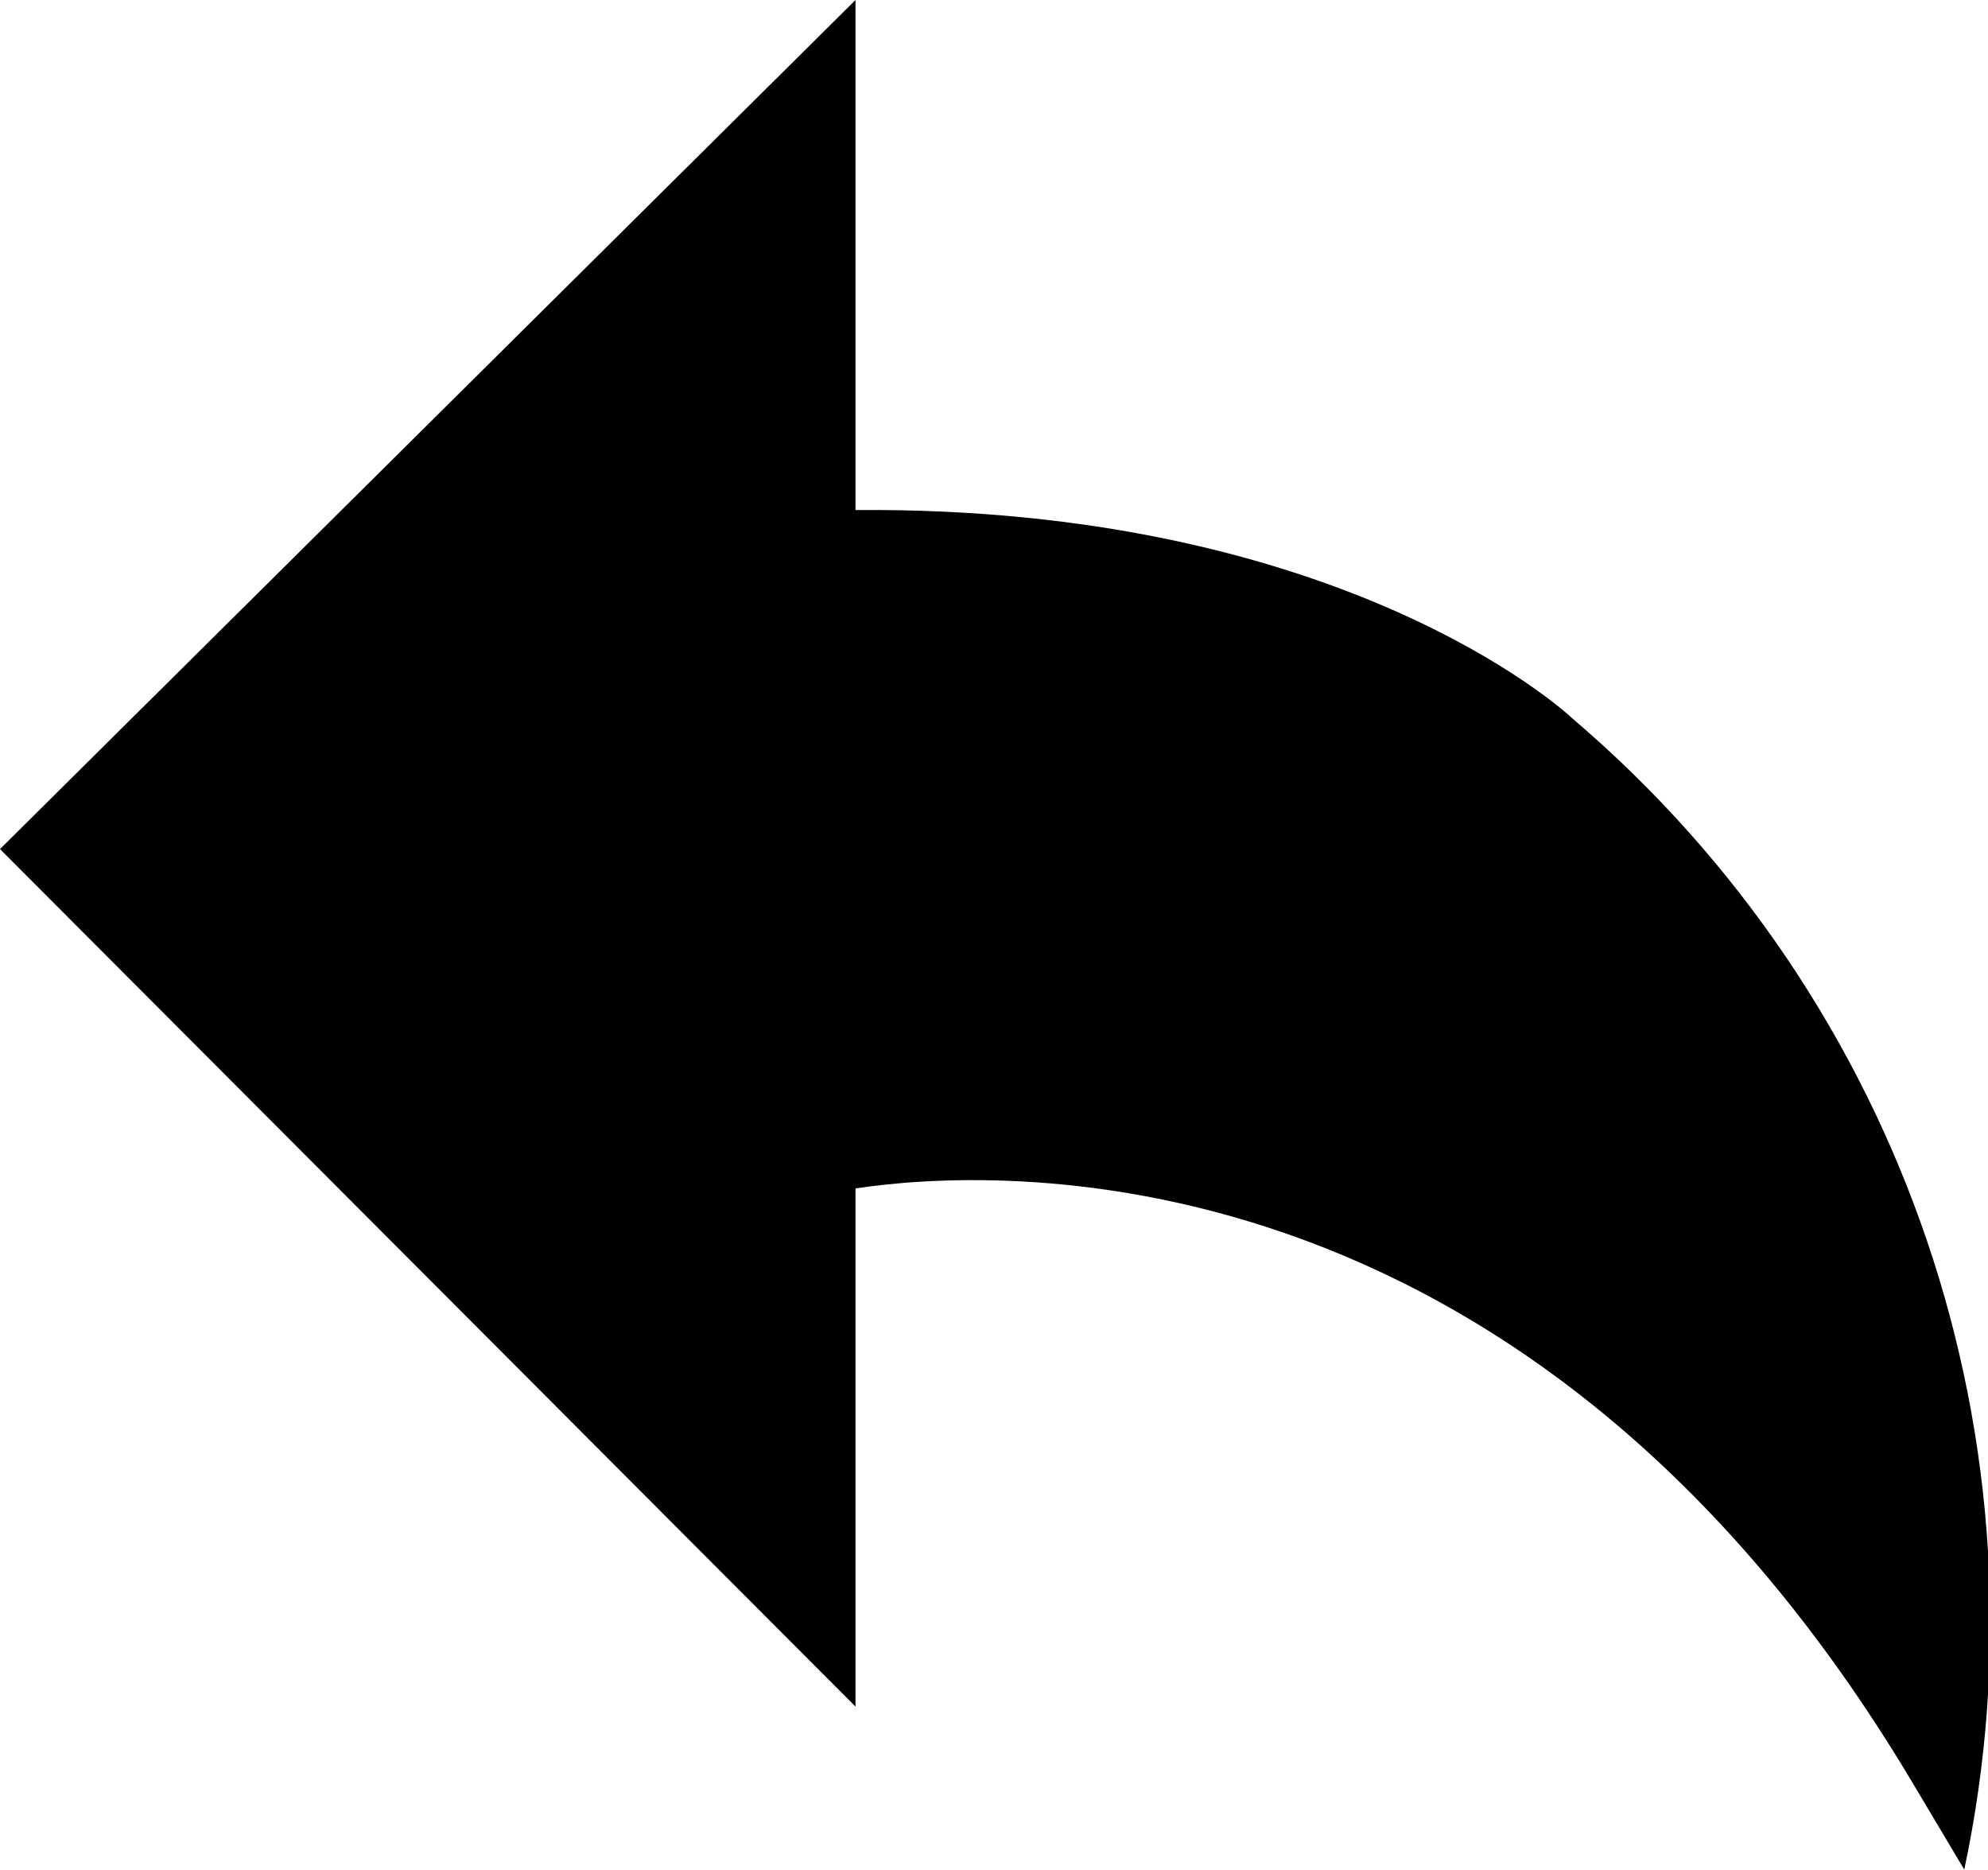
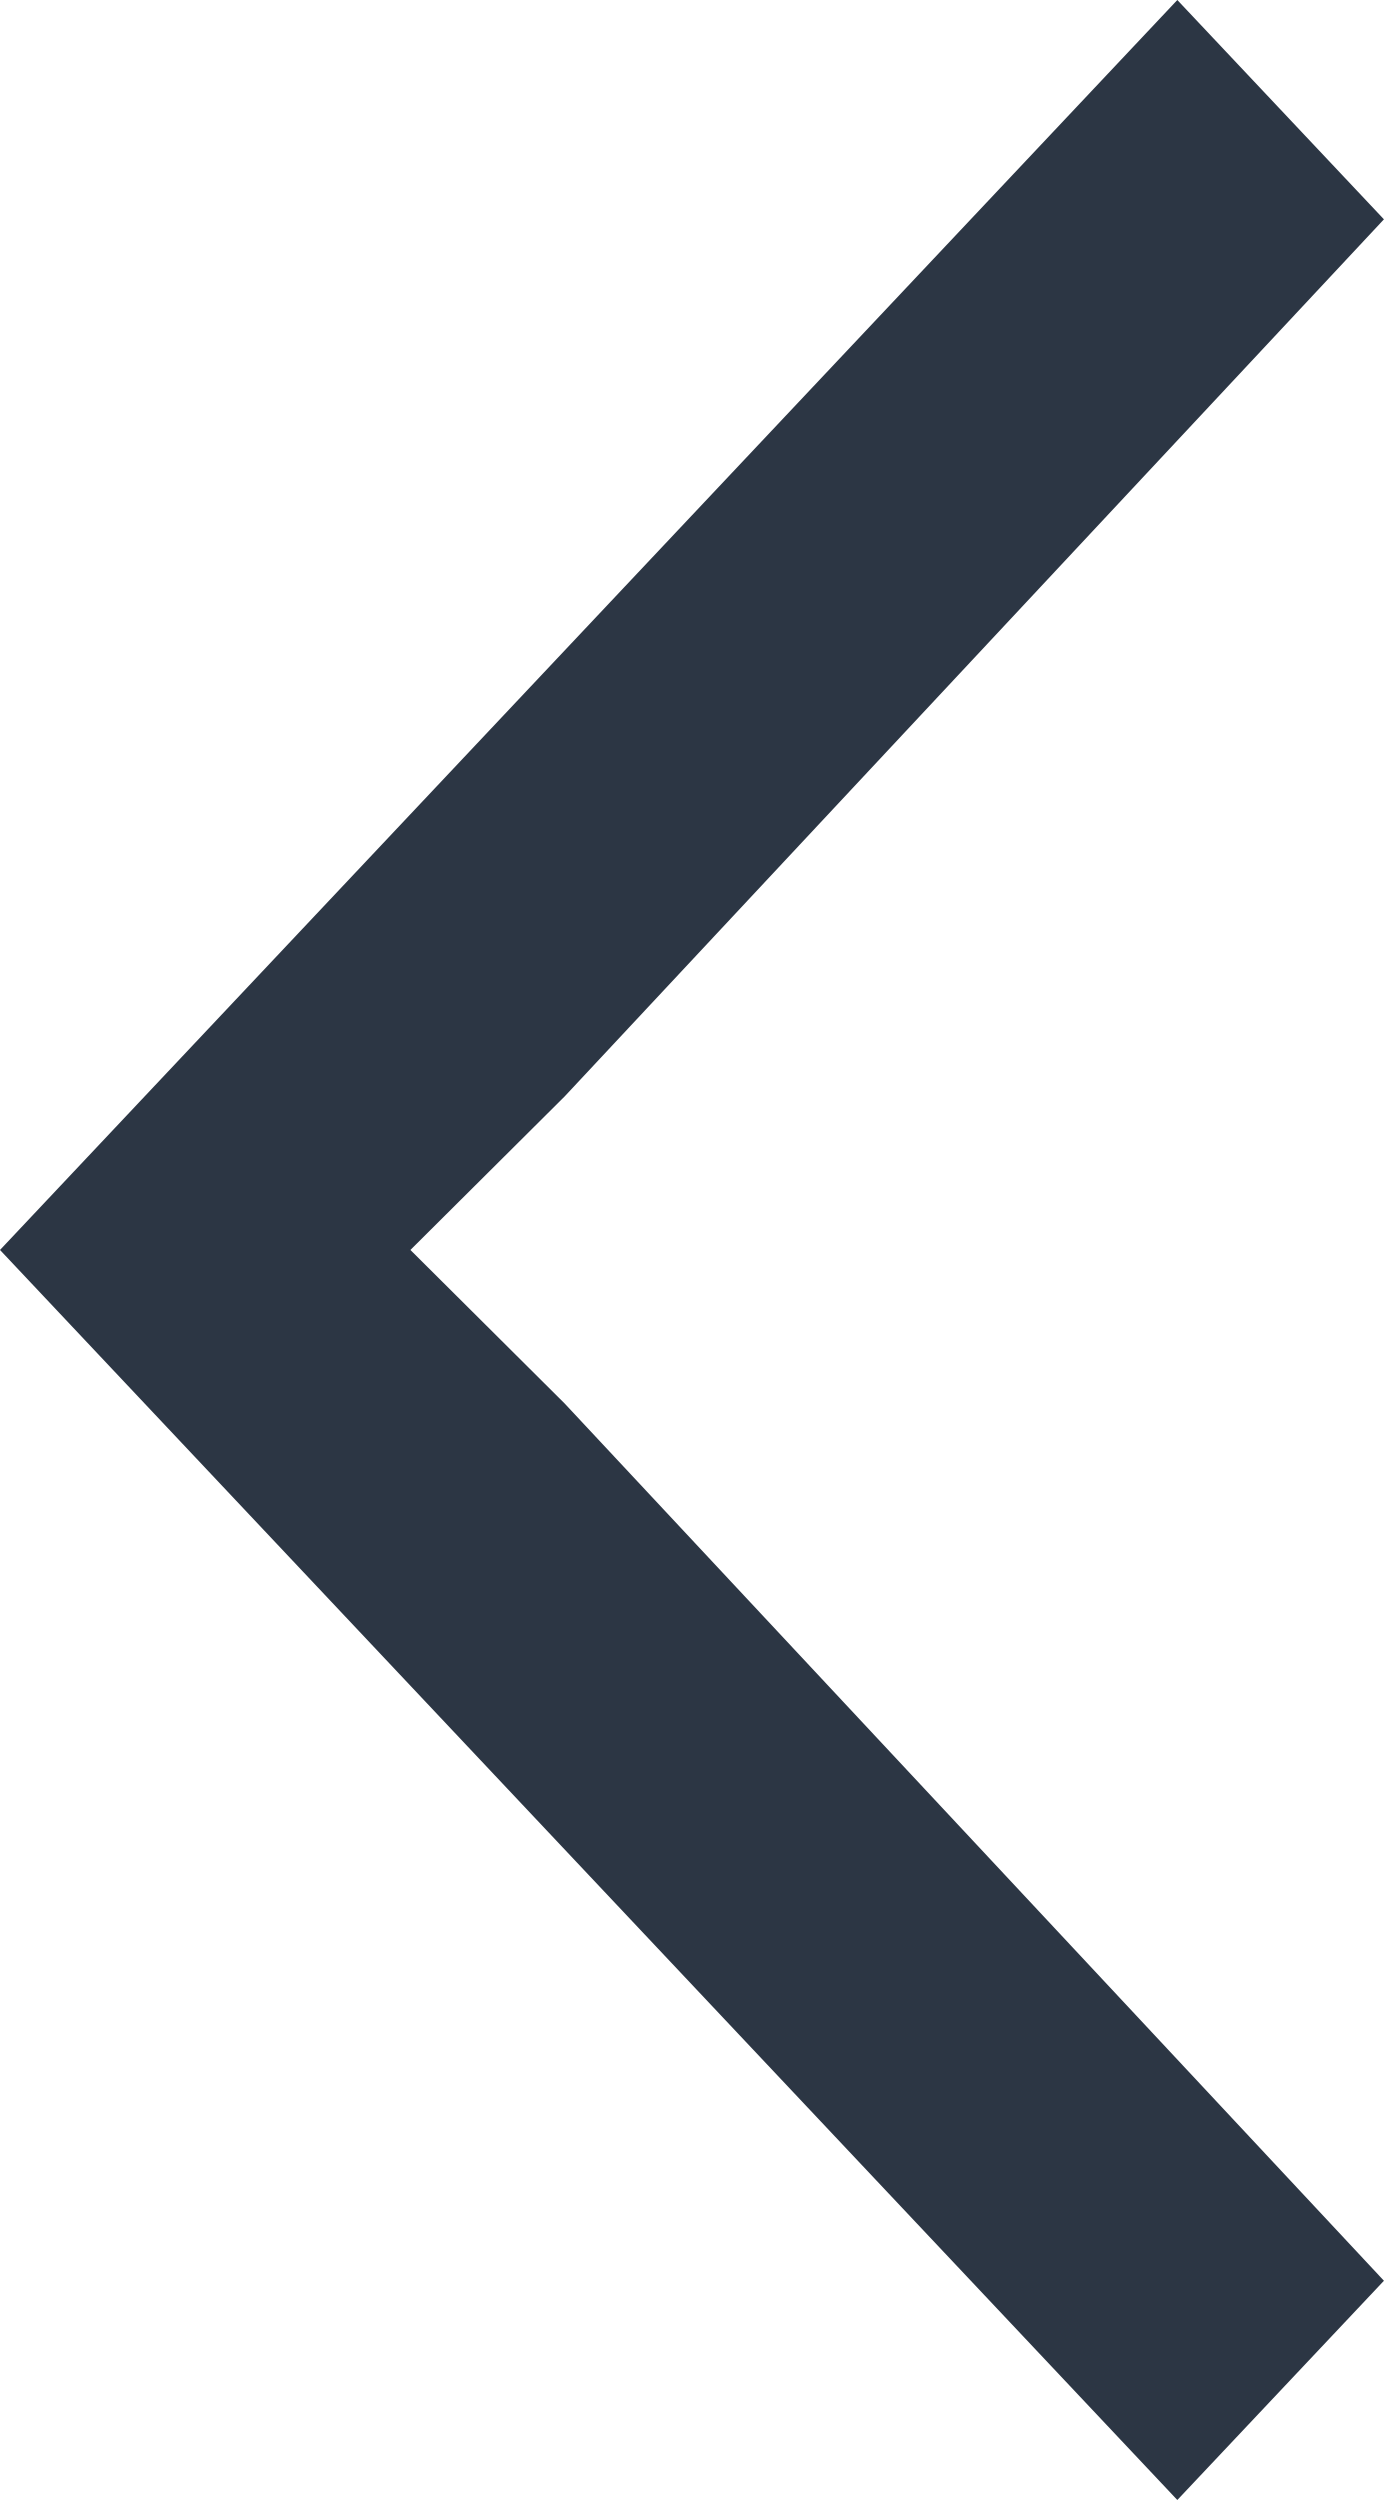
- <svg xmlns="http://www.w3.org/2000/svg" width="21.272" height="20" viewBox="0 0 21.272 20">
-   <g id="back" transform="translate(0 -1.644)">
-     <path id="Path_362" data-name="Path 362" d="M9.529,8.85v-4.8L1.416,12l8.113,8.033v-4.8s7.1-1.737,11.986,6.381a11.664,11.664,0,0,0-4.241-10.685S14.86,8.692,9.529,8.85Z" transform="translate(-0.749 -1.27)" />
-     <path id="Path_363" data-name="Path 363" d="M21.018,21.644l-.545-.915c-4.151-6.976-9.916-6.584-11.319-6.372V19.9L0,10.727,9.154,1.644V7.1c5.173-.042,7.577,2.138,7.675,2.233A12.708,12.708,0,0,1,21.018,21.644ZM8.341,17.933Z" transform="translate(0 0)" />
-   </g>
+ <svg xmlns="http://www.w3.org/2000/svg" width="17.737" height="32.041" viewBox="0 0 17.737 32.041">
+   <path id="arrow-back" d="M5.26,17.989h0l1.977,1.968L17.737,31.2,15.089,34.01,0,17.989,15.089,1.969,17.737,4.78,7.236,16.022Z" transform="translate(0 -1.969)" fill="#2c3644" />
</svg>
